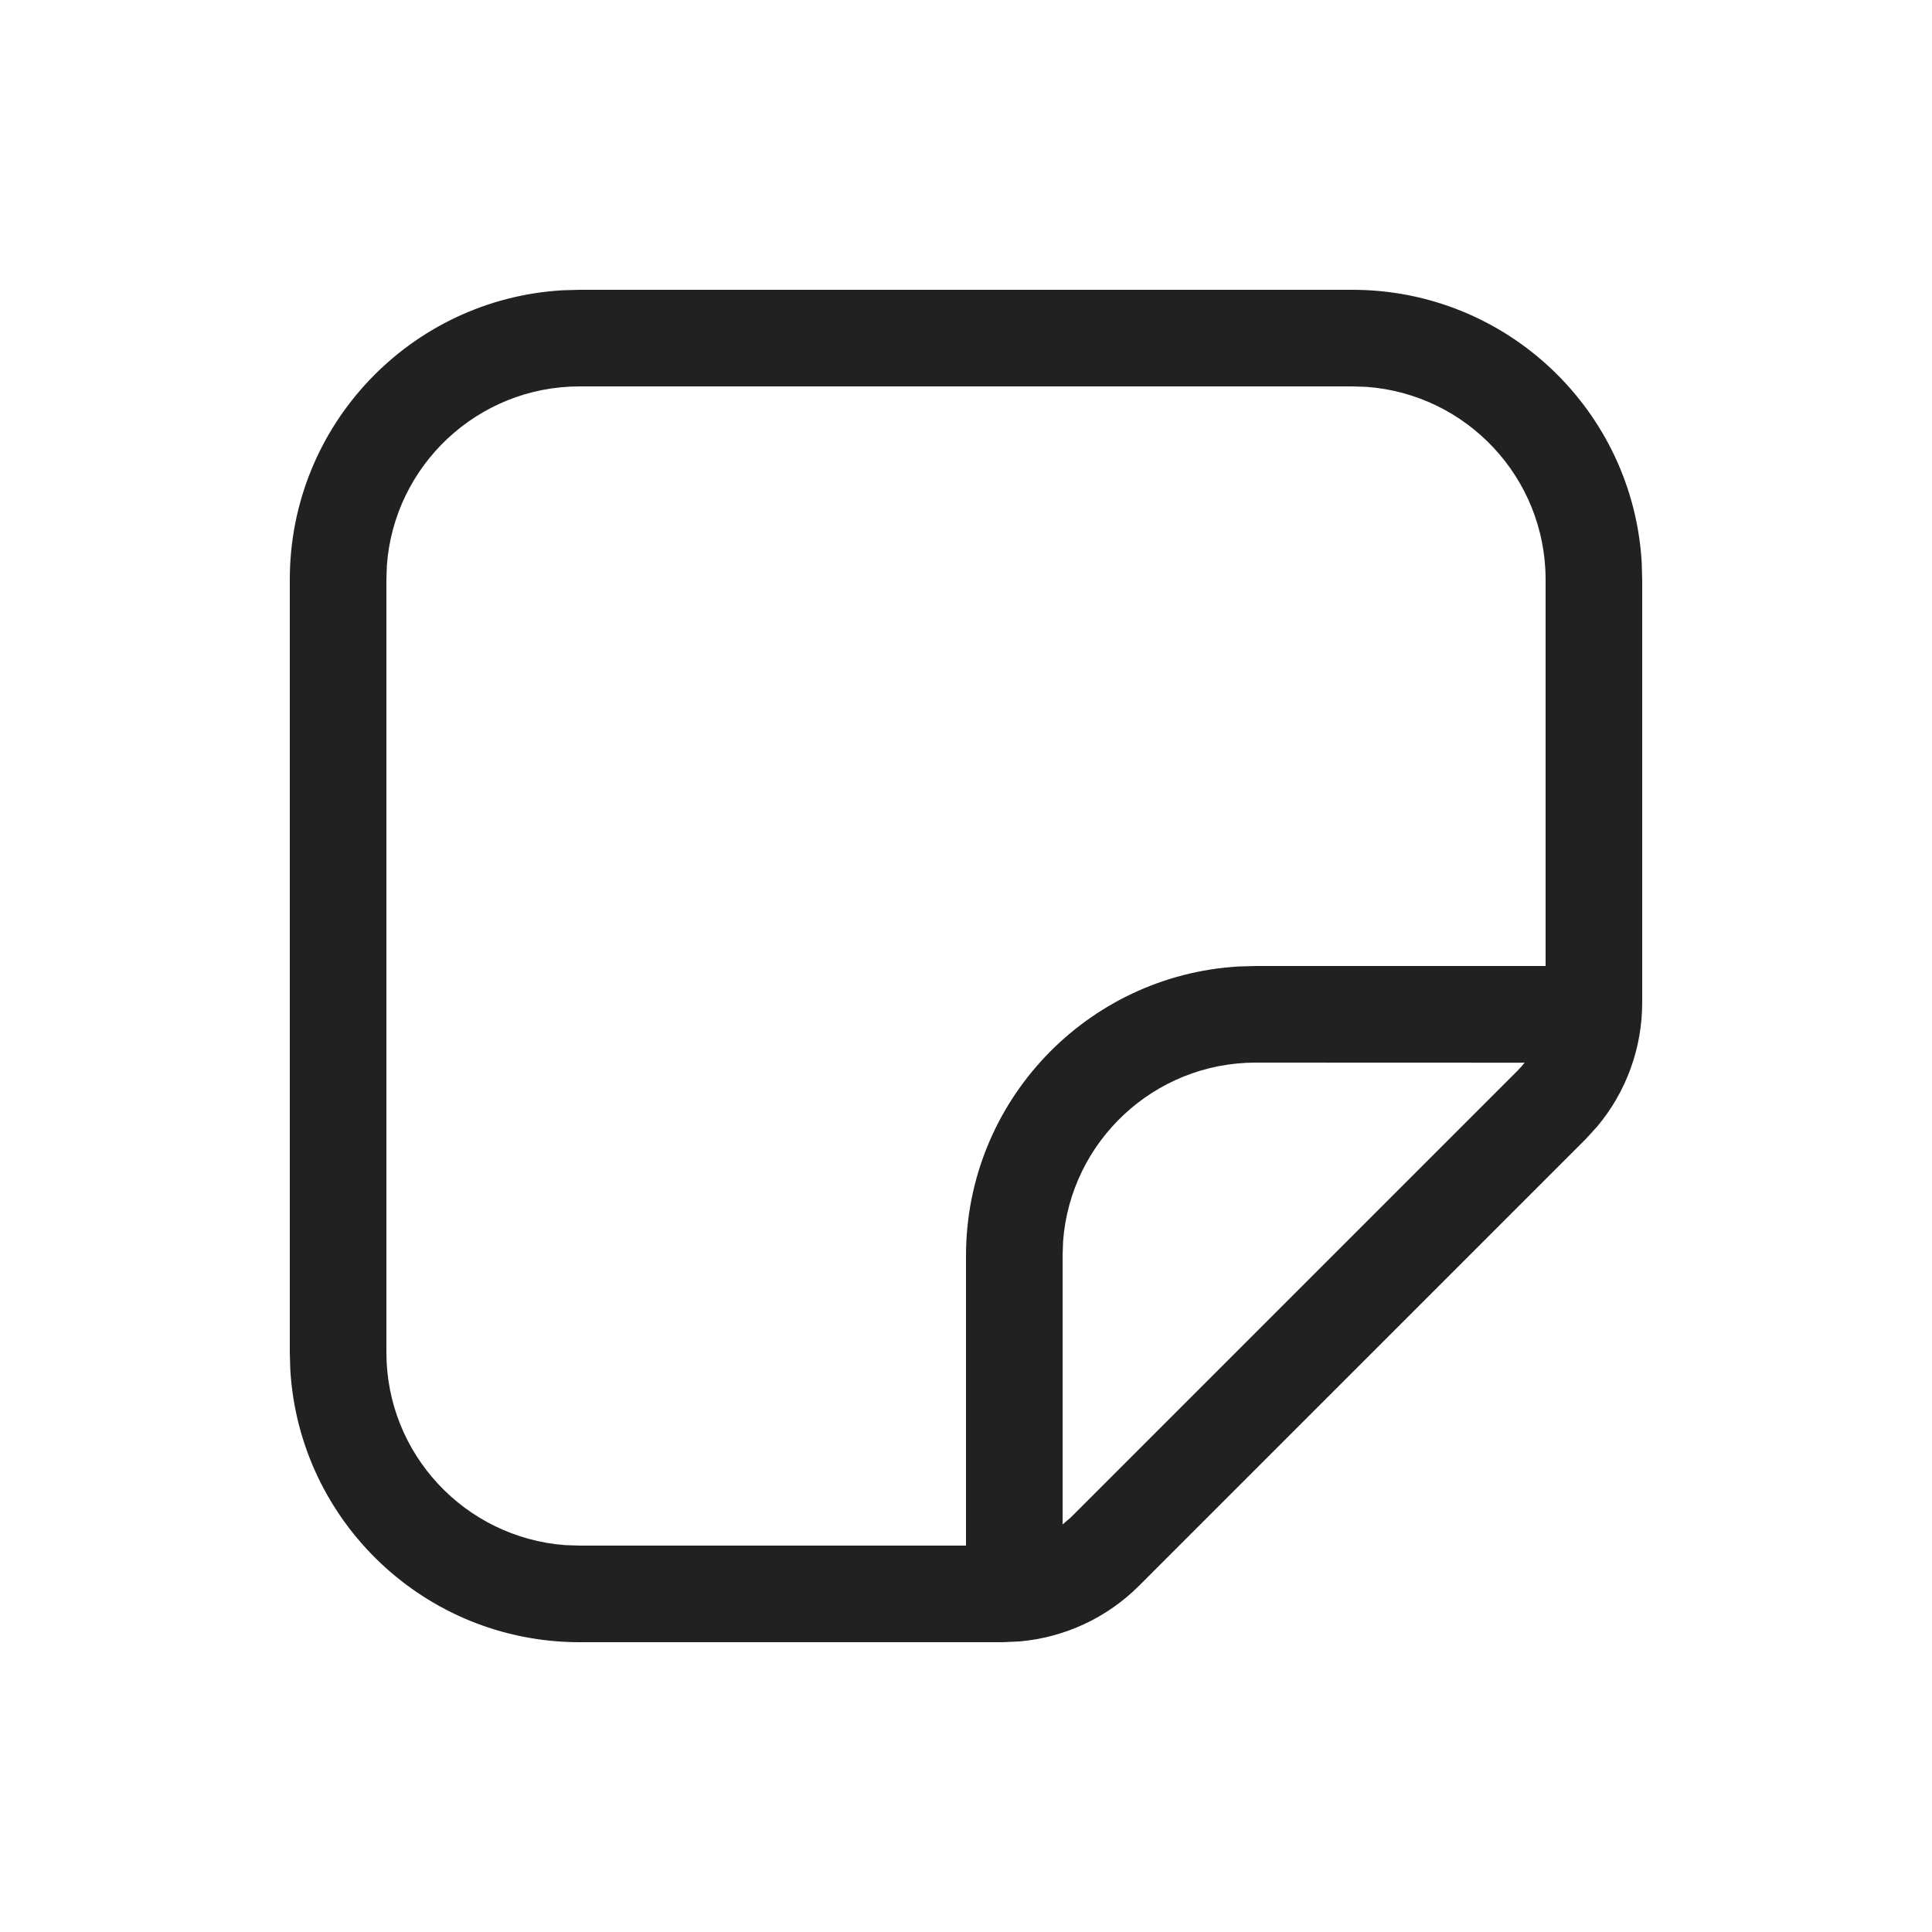
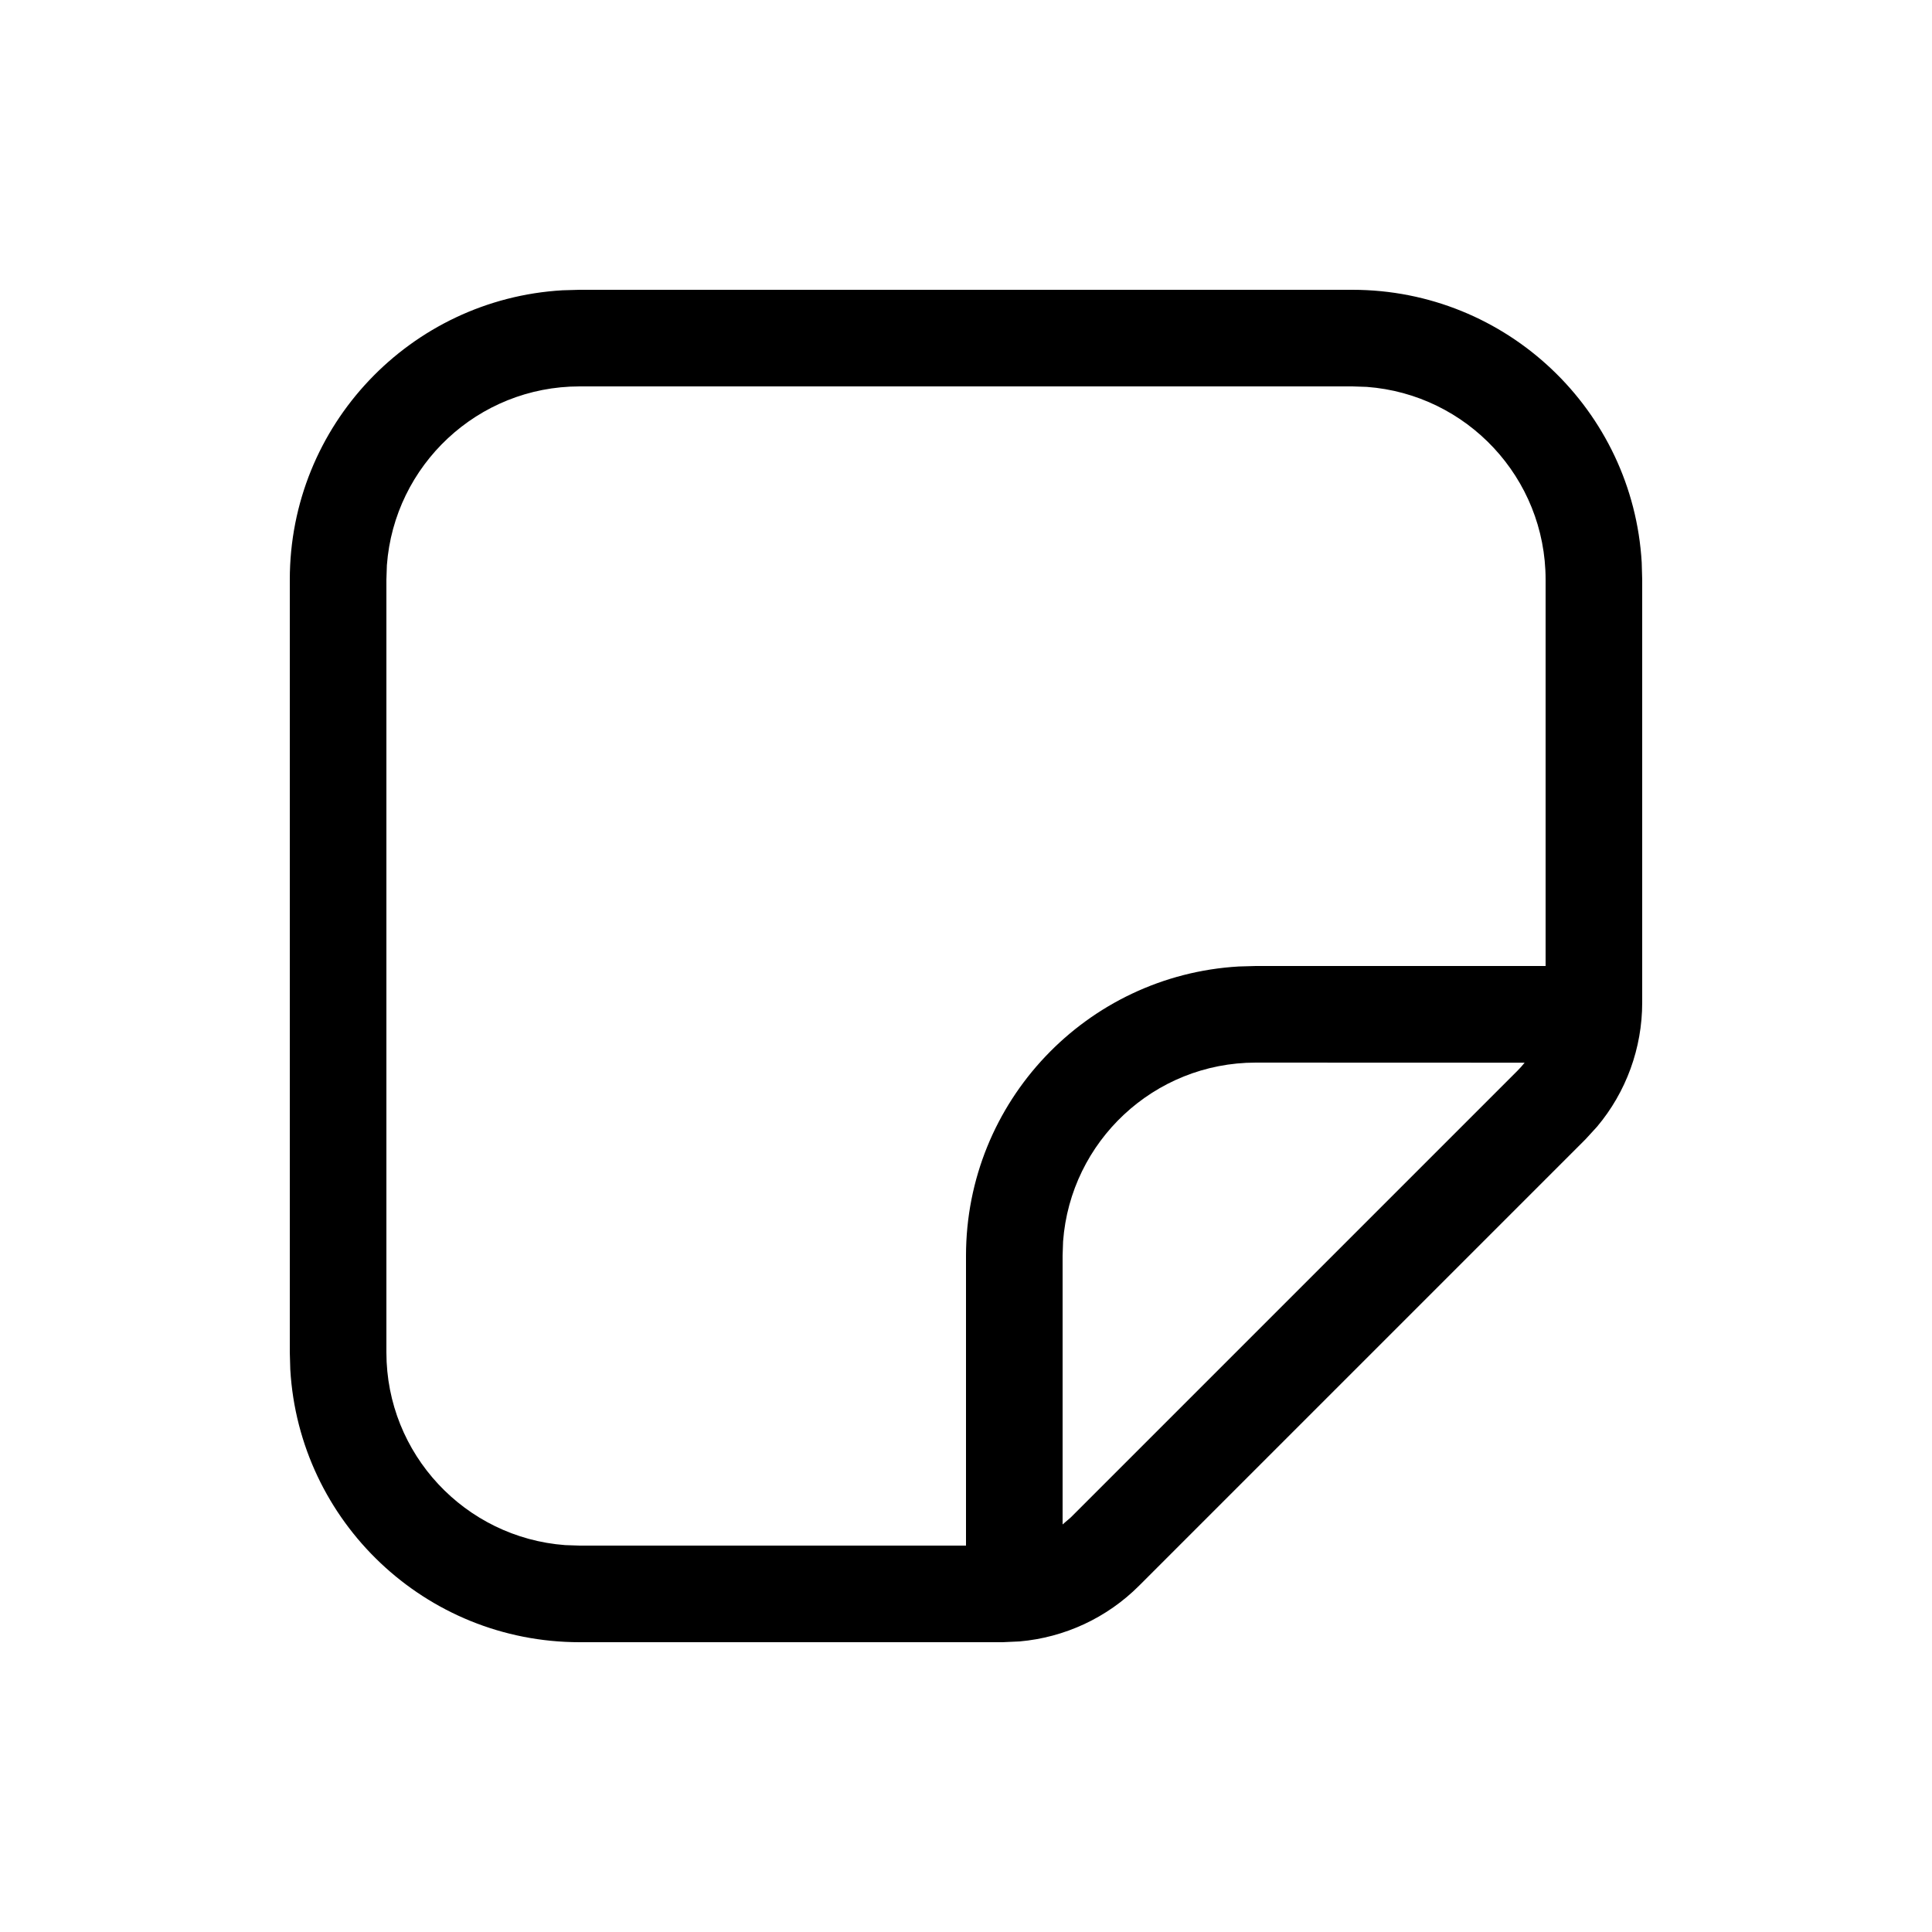
<svg xmlns="http://www.w3.org/2000/svg" width="20" height="20" viewBox="0 0 20 20" fill="none">
-   <path d="M14 3C15.598 3 16.904 4.249 16.995 5.824L17 6V10.379C17 10.85 16.834 11.305 16.533 11.663L16.414 11.793L11.793 16.414C11.46 16.748 11.021 16.951 10.555 16.992L10.379 17H6C4.402 17 3.096 15.751 3.005 14.176L3 14V6C3 4.402 4.249 3.096 5.824 3.005L6 3H14ZM14 4H6C4.946 4 4.082 4.816 4.005 5.851L4 6V14C4 15.054 4.816 15.918 5.851 15.995L6 16H10V13C10 11.402 11.249 10.096 12.824 10.005L13 10H16V6C16 4.946 15.184 4.082 14.149 4.005L14 4ZM15.783 11.001L13 11C11.946 11 11.082 11.816 11.005 12.851L11 13V15.781L11.086 15.707L15.707 11.086C15.734 11.059 15.759 11.031 15.783 11.001Z" fill="#212121" />
+   <path d="M14 3C15.598 3 16.904 4.249 16.995 5.824L17 6V10.379C17 10.85 16.834 11.305 16.533 11.663L16.414 11.793L11.793 16.414C11.46 16.748 11.021 16.951 10.555 16.992L10.379 17H6C4.402 17 3.096 15.751 3.005 14.176L3 14V6C3 4.402 4.249 3.096 5.824 3.005L6 3H14ZM14 4H6C4.946 4 4.082 4.816 4.005 5.851L4 6V14C4 15.054 4.816 15.918 5.851 15.995L6 16H10V13C10 11.402 11.249 10.096 12.824 10.005L13 10H16V6C16 4.946 15.184 4.082 14.149 4.005L14 4ZM15.783 11.001L13 11C11.946 11 11.082 11.816 11.005 12.851L11 13V15.781L11.086 15.707L15.707 11.086C15.734 11.059 15.759 11.031 15.783 11.001Z" fill="currentColor" />
</svg>
